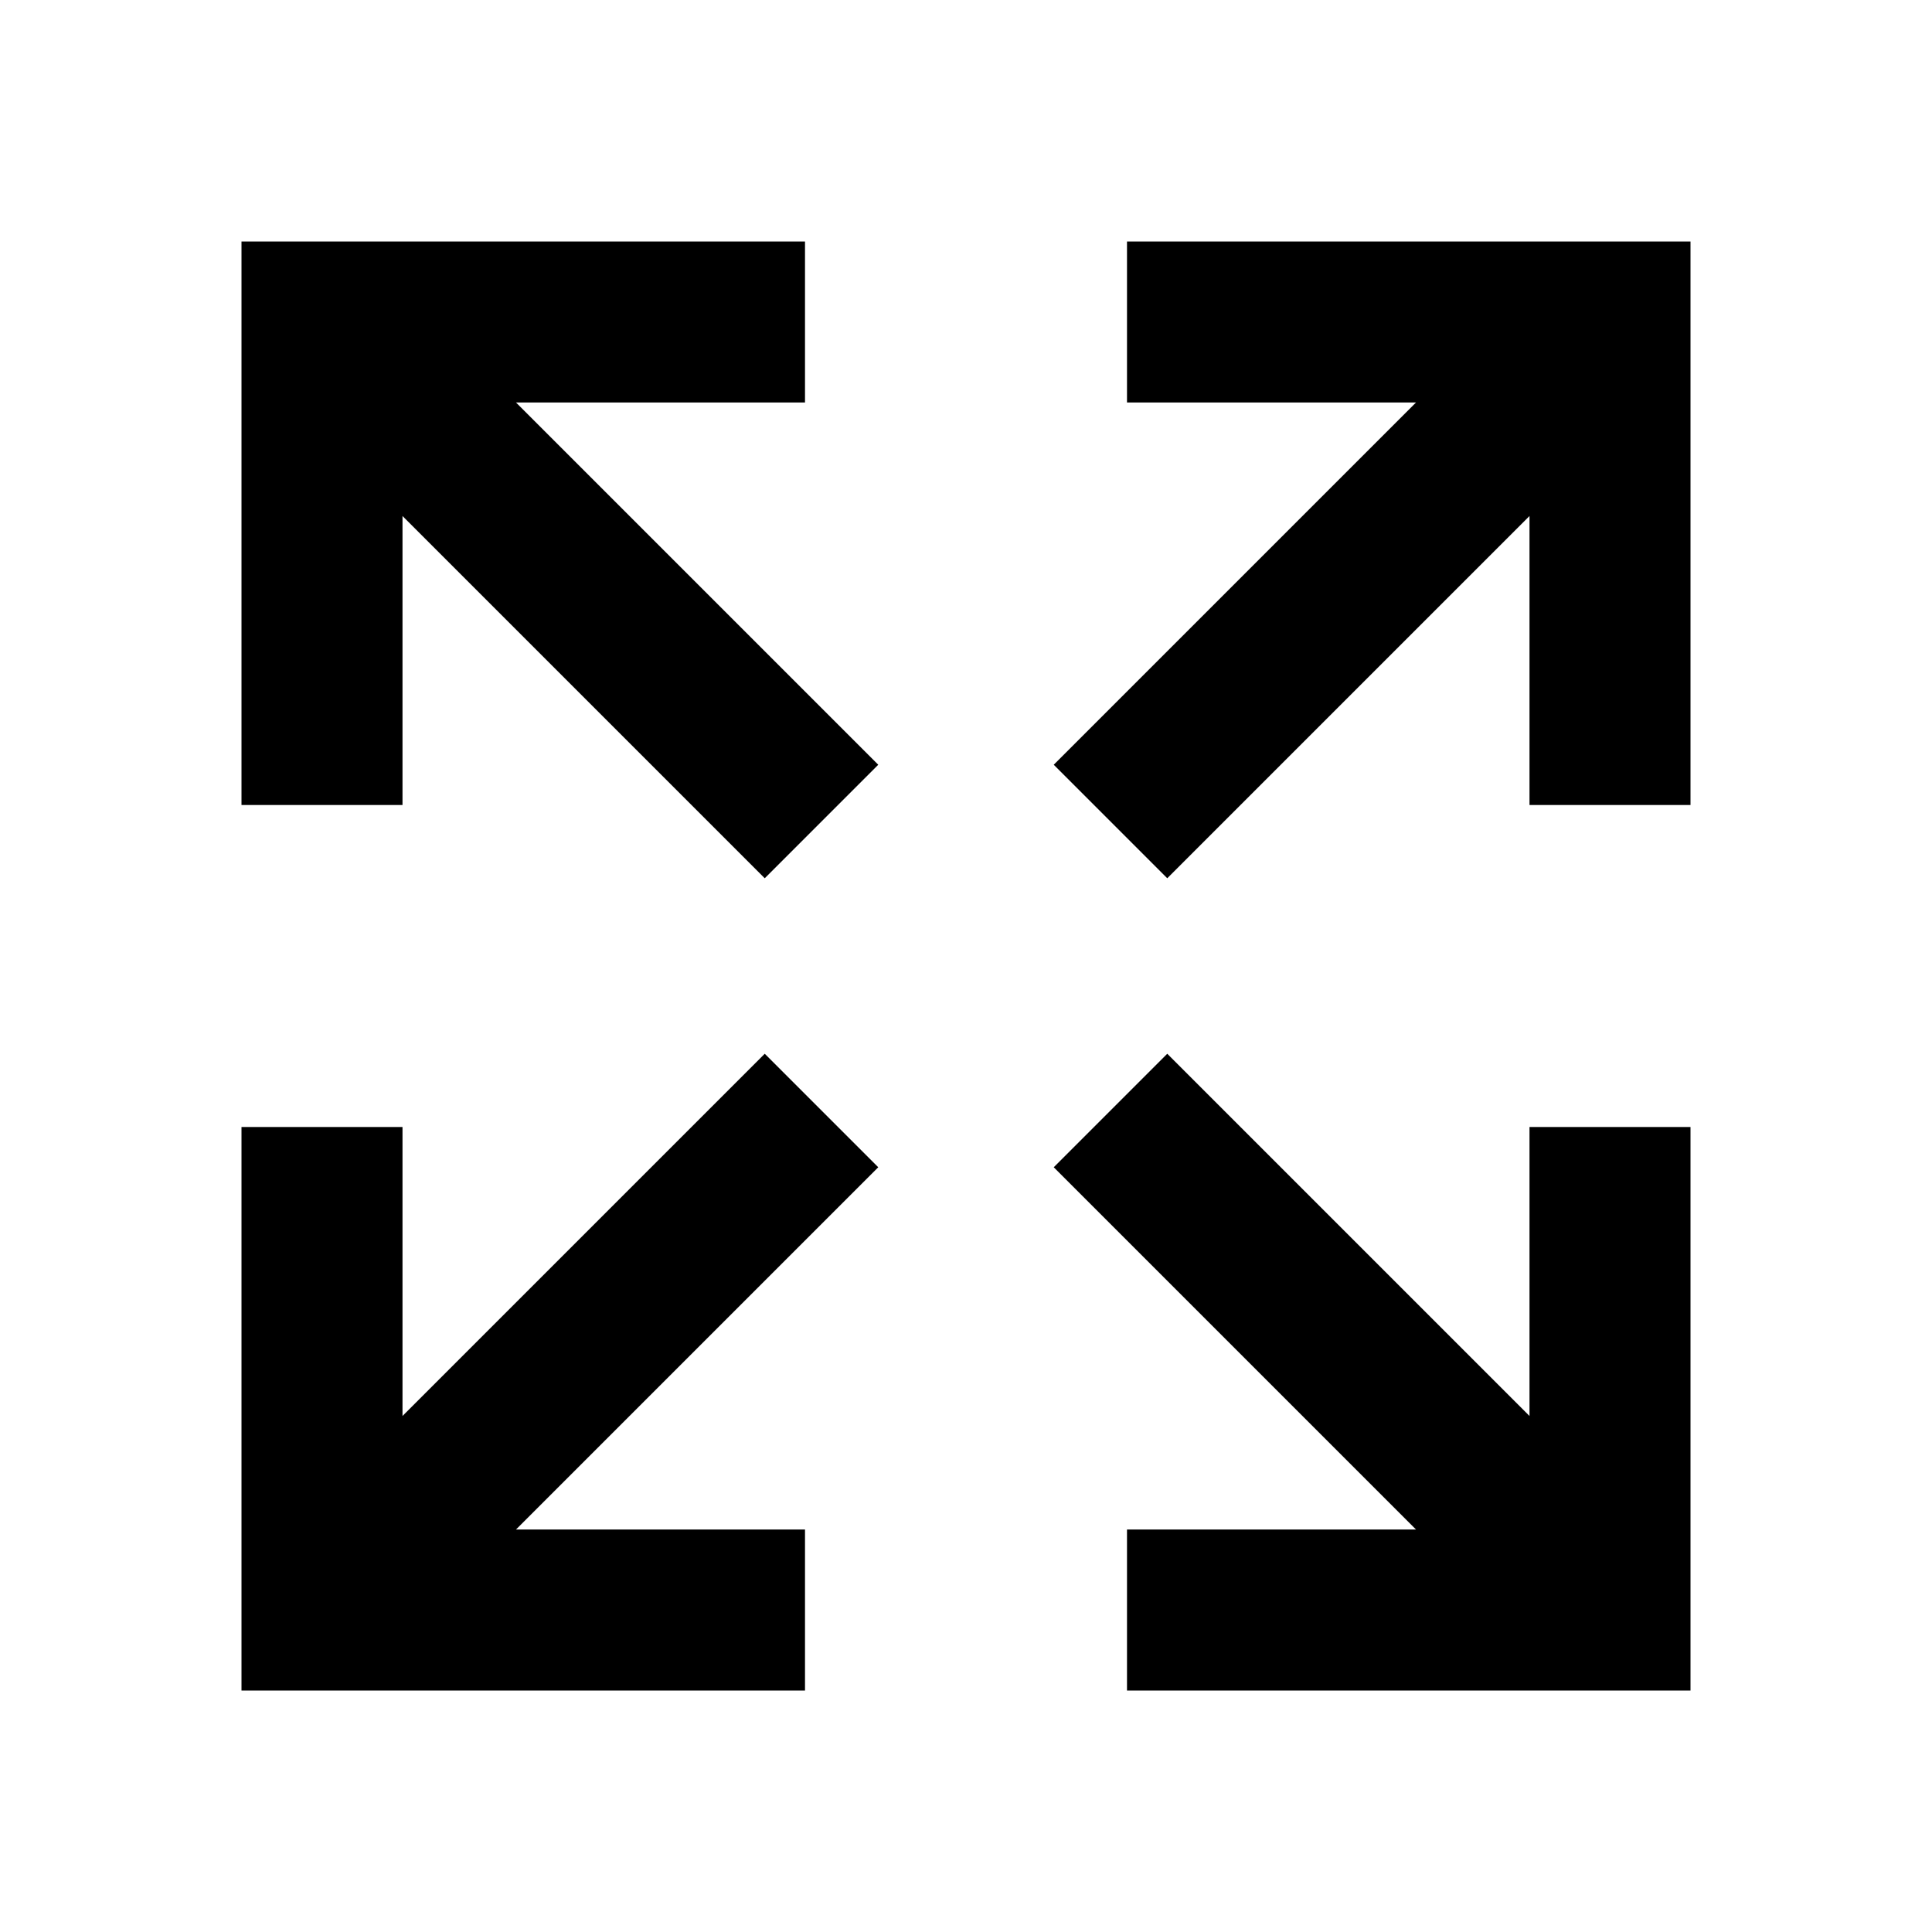
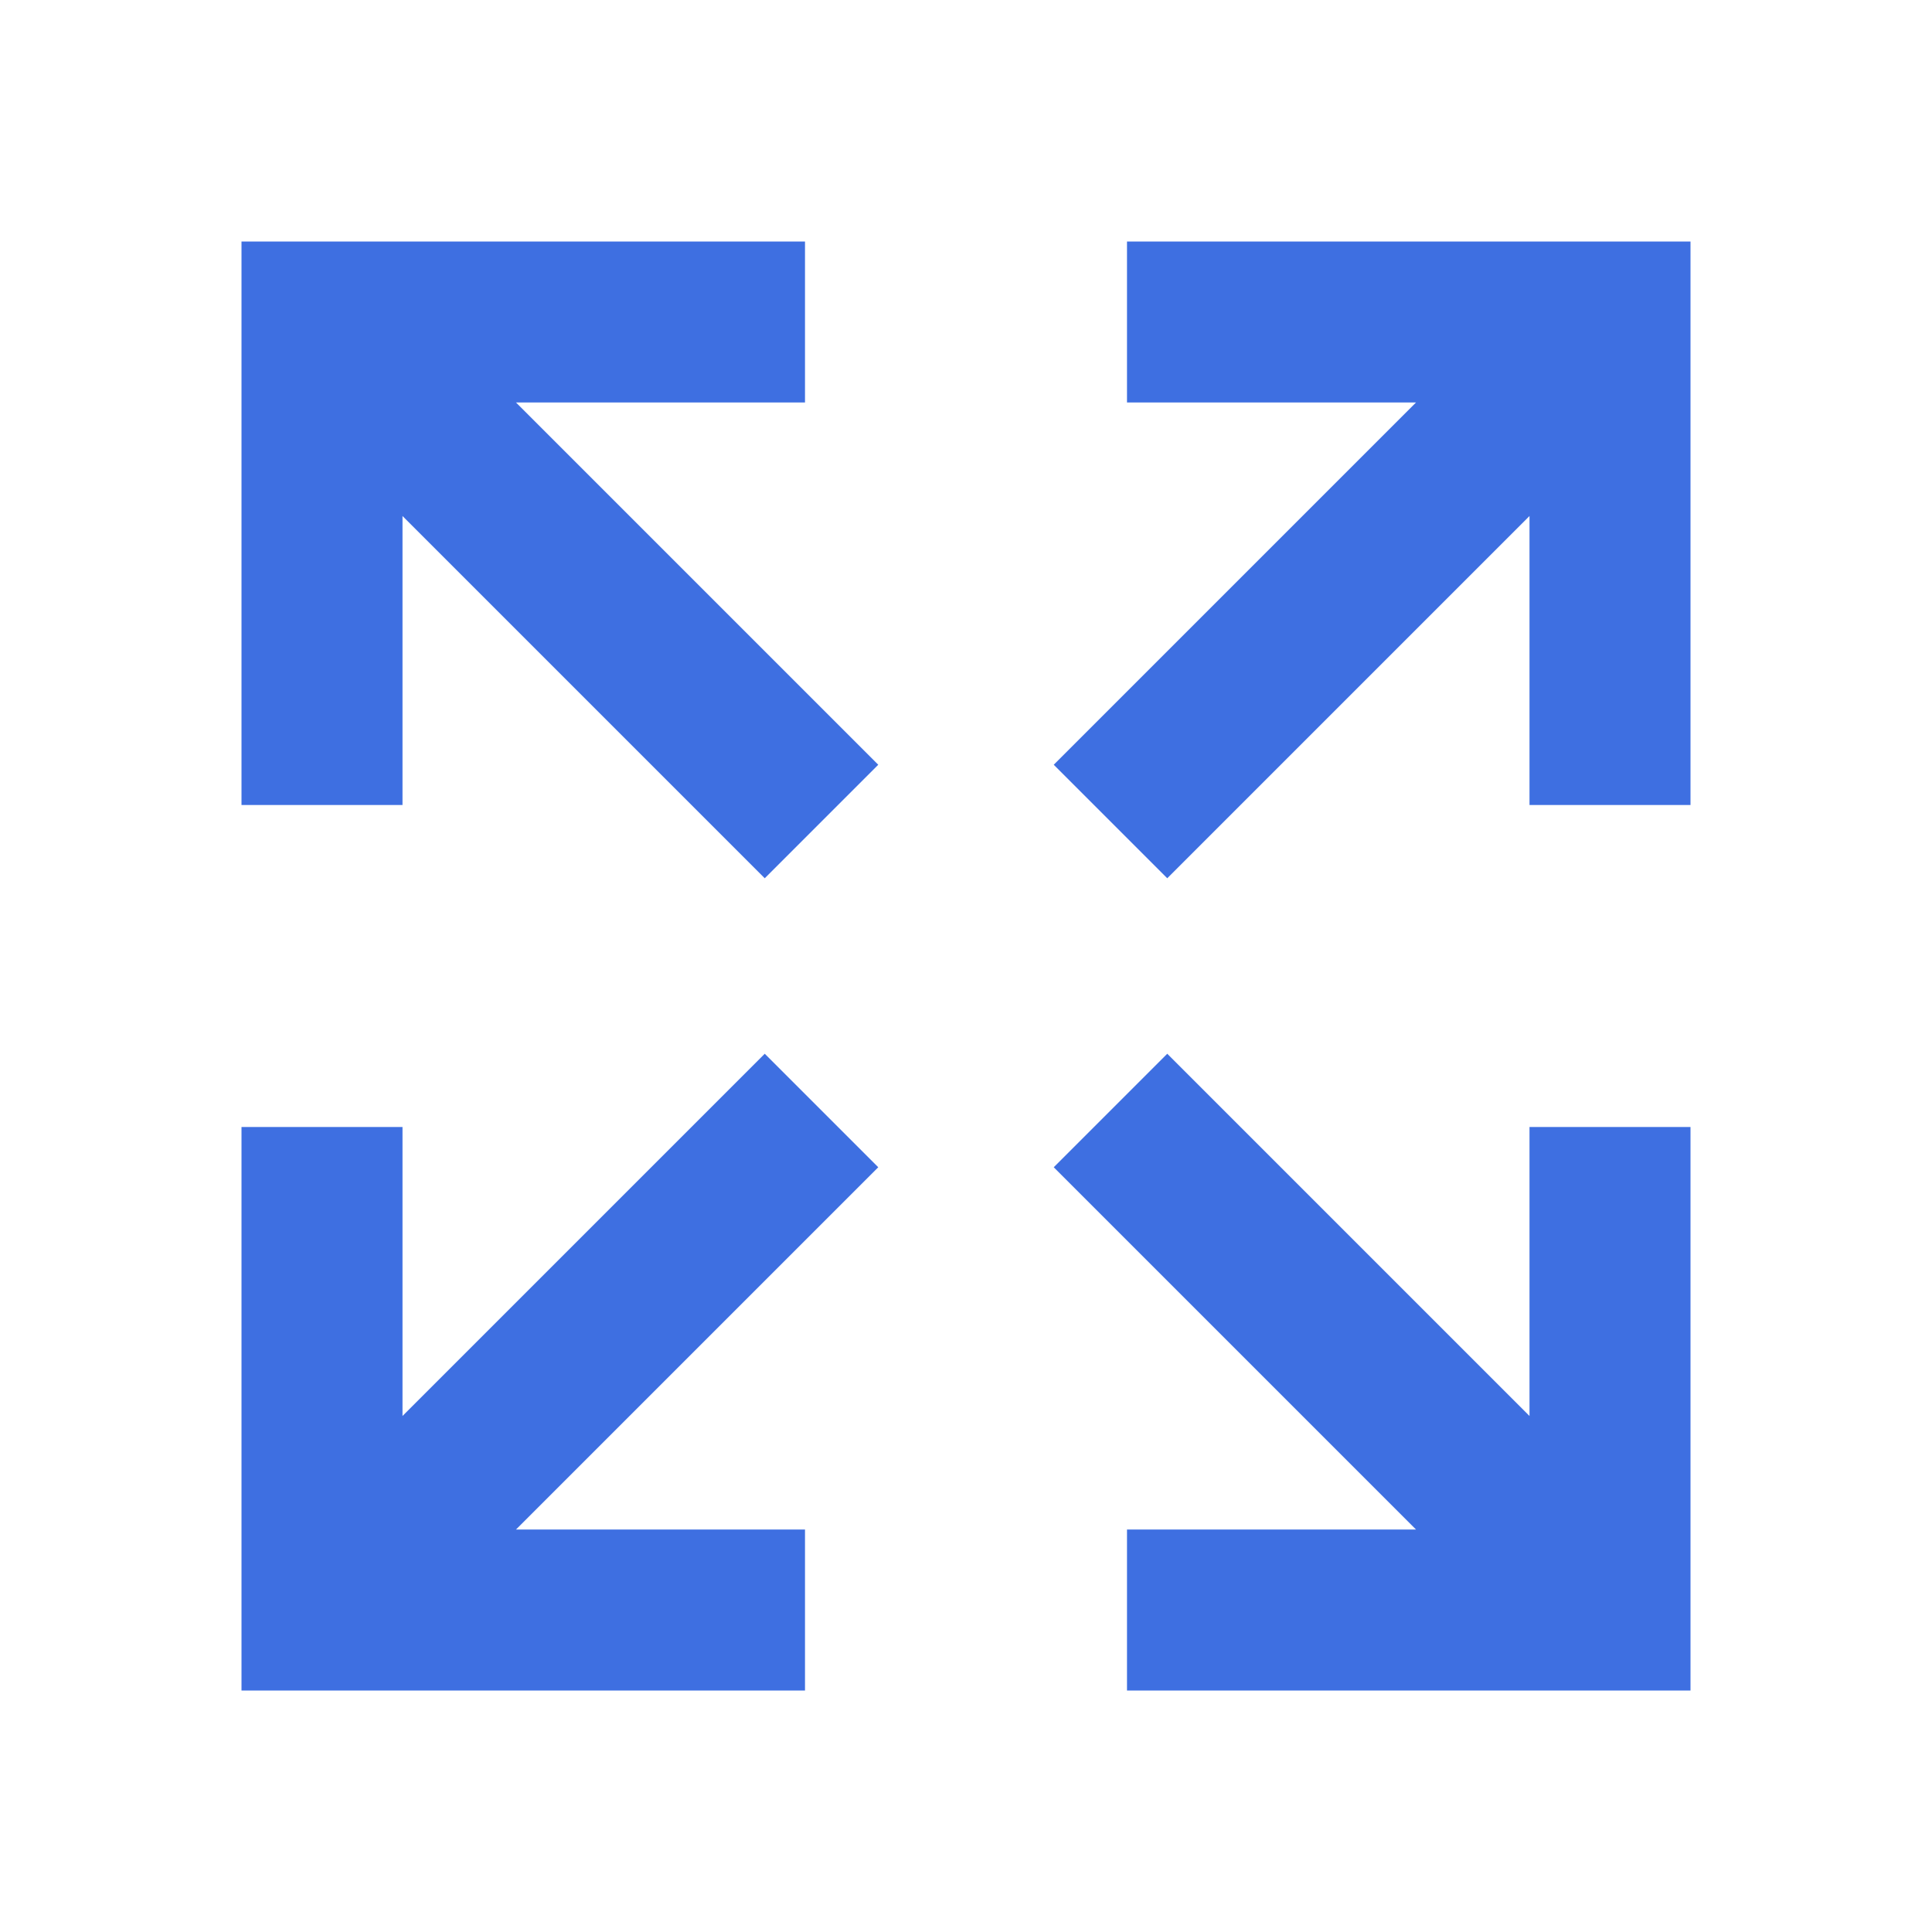
- <svg xmlns="http://www.w3.org/2000/svg" version="1.1" id="mdi-arrow-expand-all" width="24" height="24" viewBox="0 0 24 24">
+ <svg xmlns="http://www.w3.org/2000/svg" class="icon" fill="#3e6fe1" version="1.1" id="mdi-arrow-expand-all" width="24" height="24" viewBox="0 0 24 24">
  <path d="M9.5,13.09L10.91,14.5L6.41,19H10V21H3V14H5V17.59L9.5,13.09M10.91,9.5L9.5,10.91L5,6.41V10H3V3H10V5H6.41L10.91,9.5M14.5,13.09L19,17.59V14H21V21H14V19H17.59L13.09,14.5L14.5,13.09M13.09,9.5L17.59,5H14V3H21V10H19V6.41L14.5,10.91L13.09,9.5Z" />
</svg>
